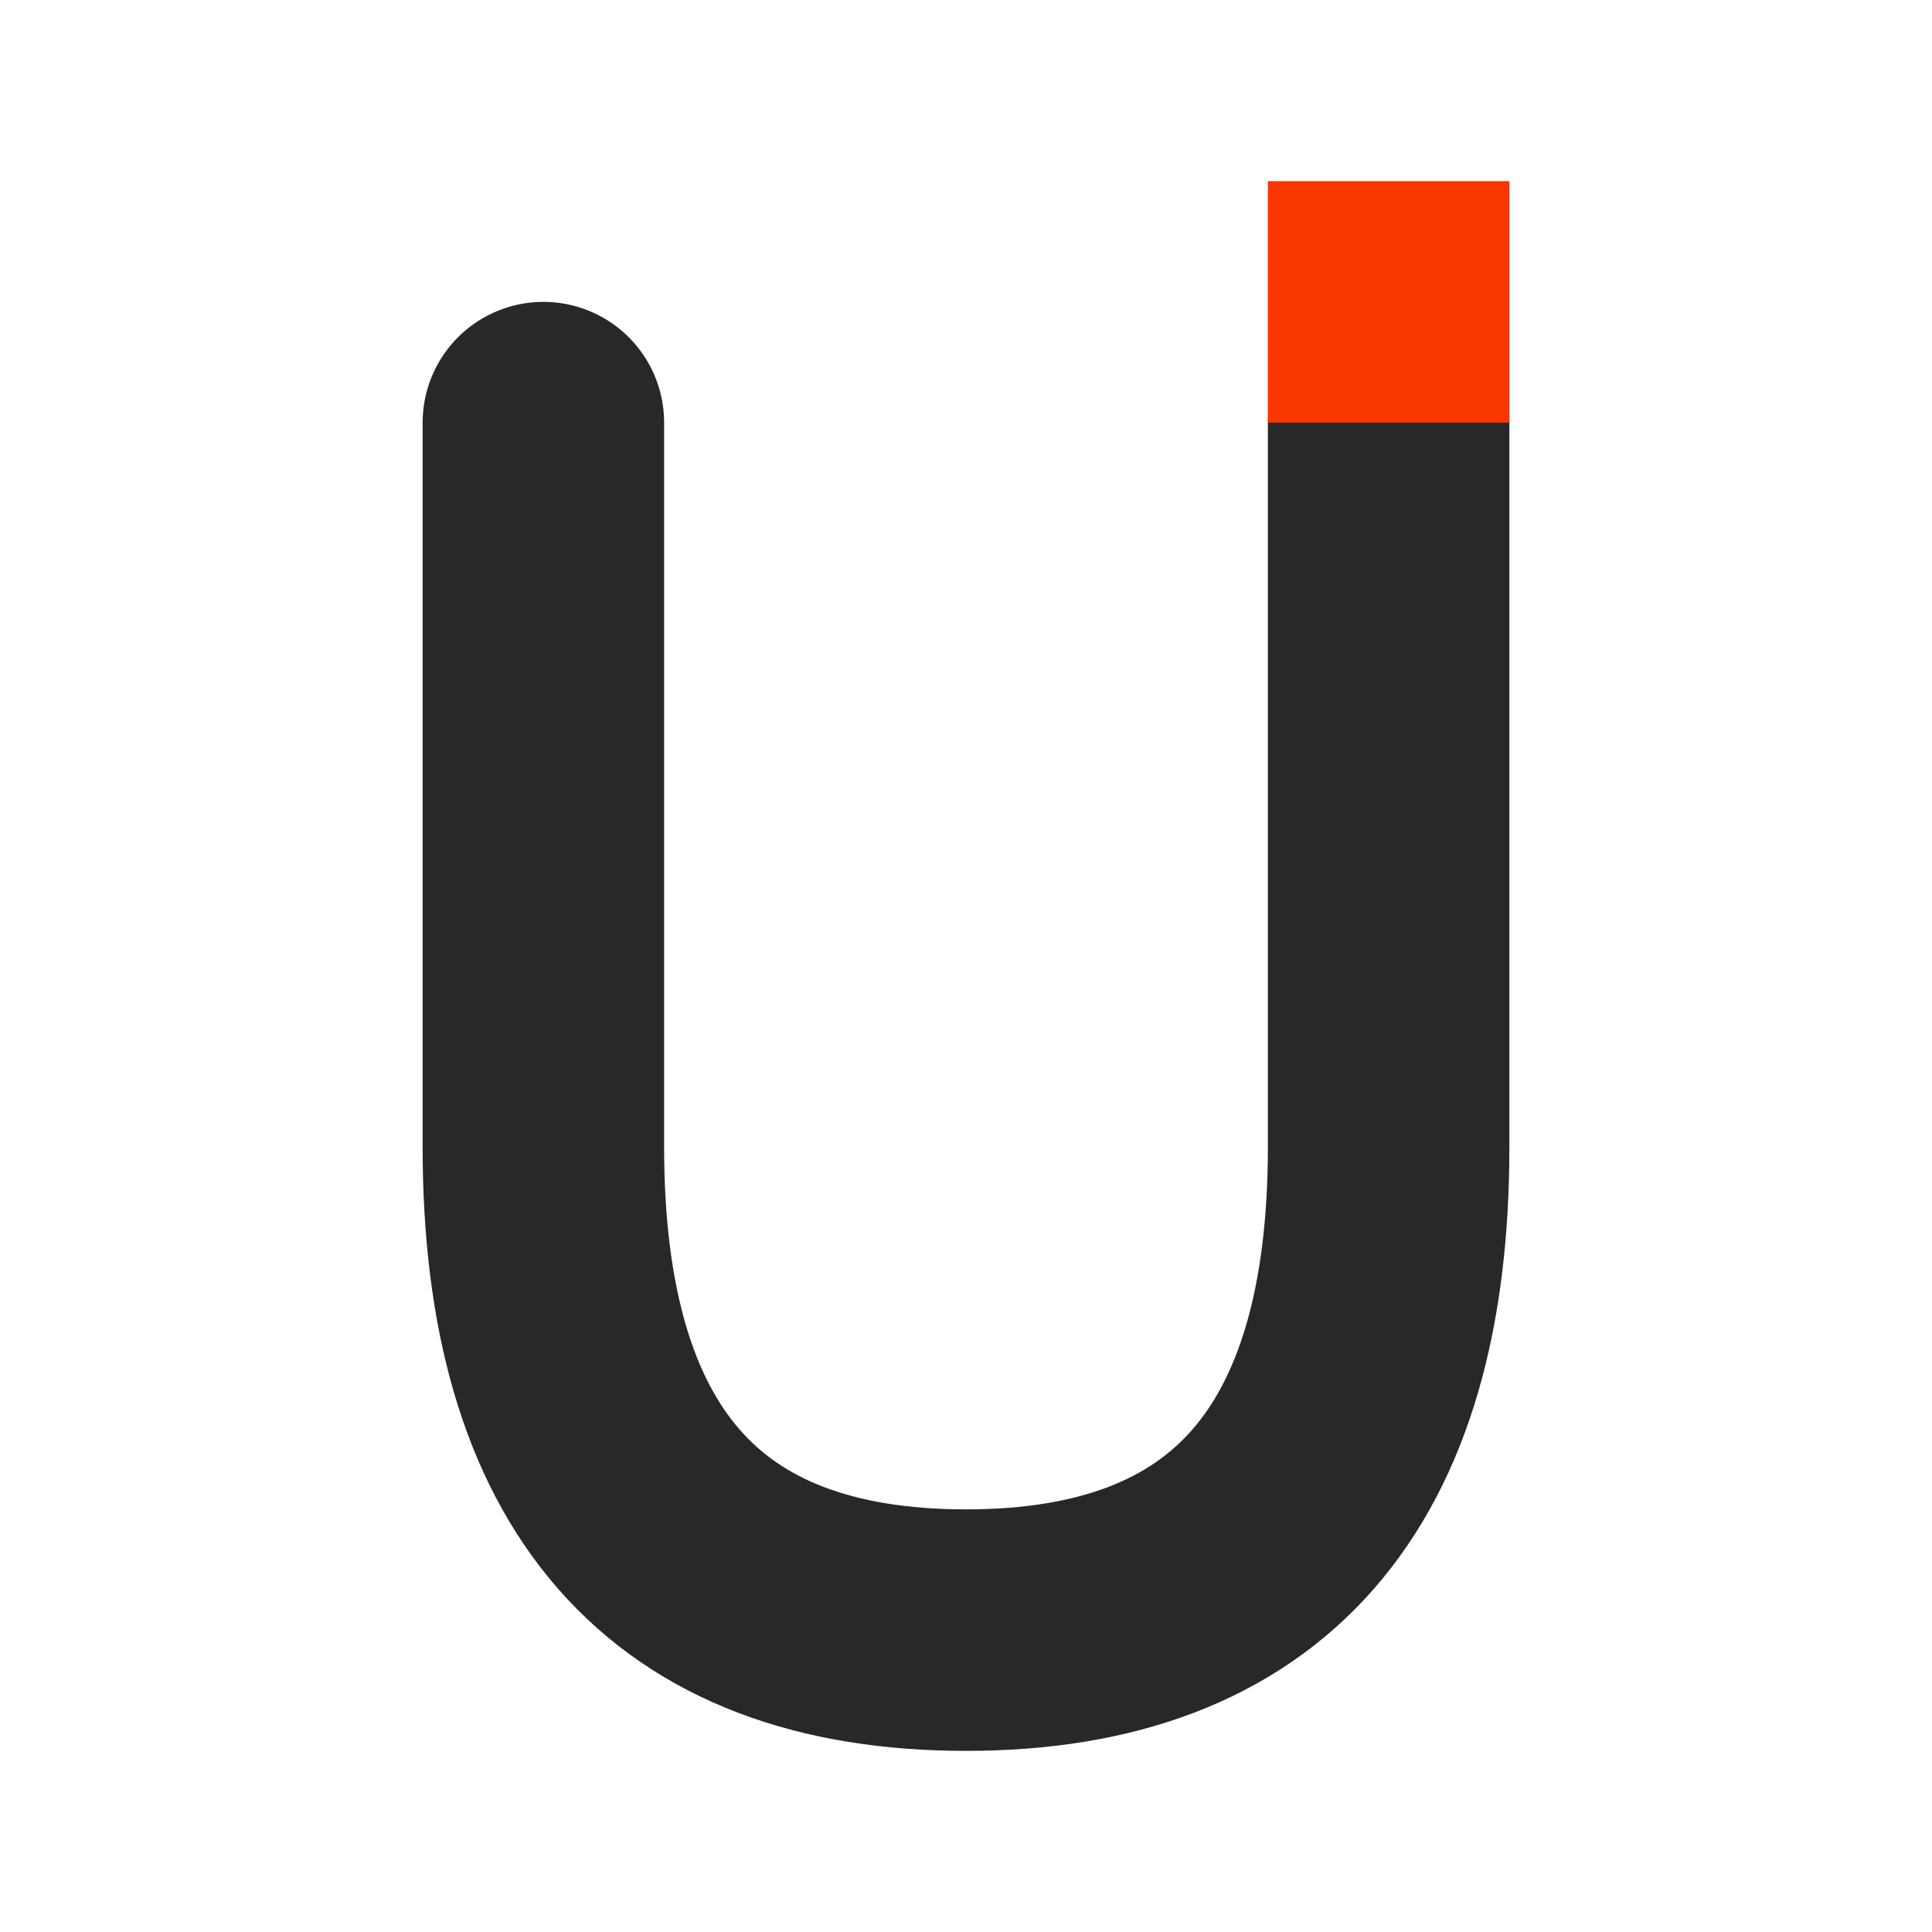
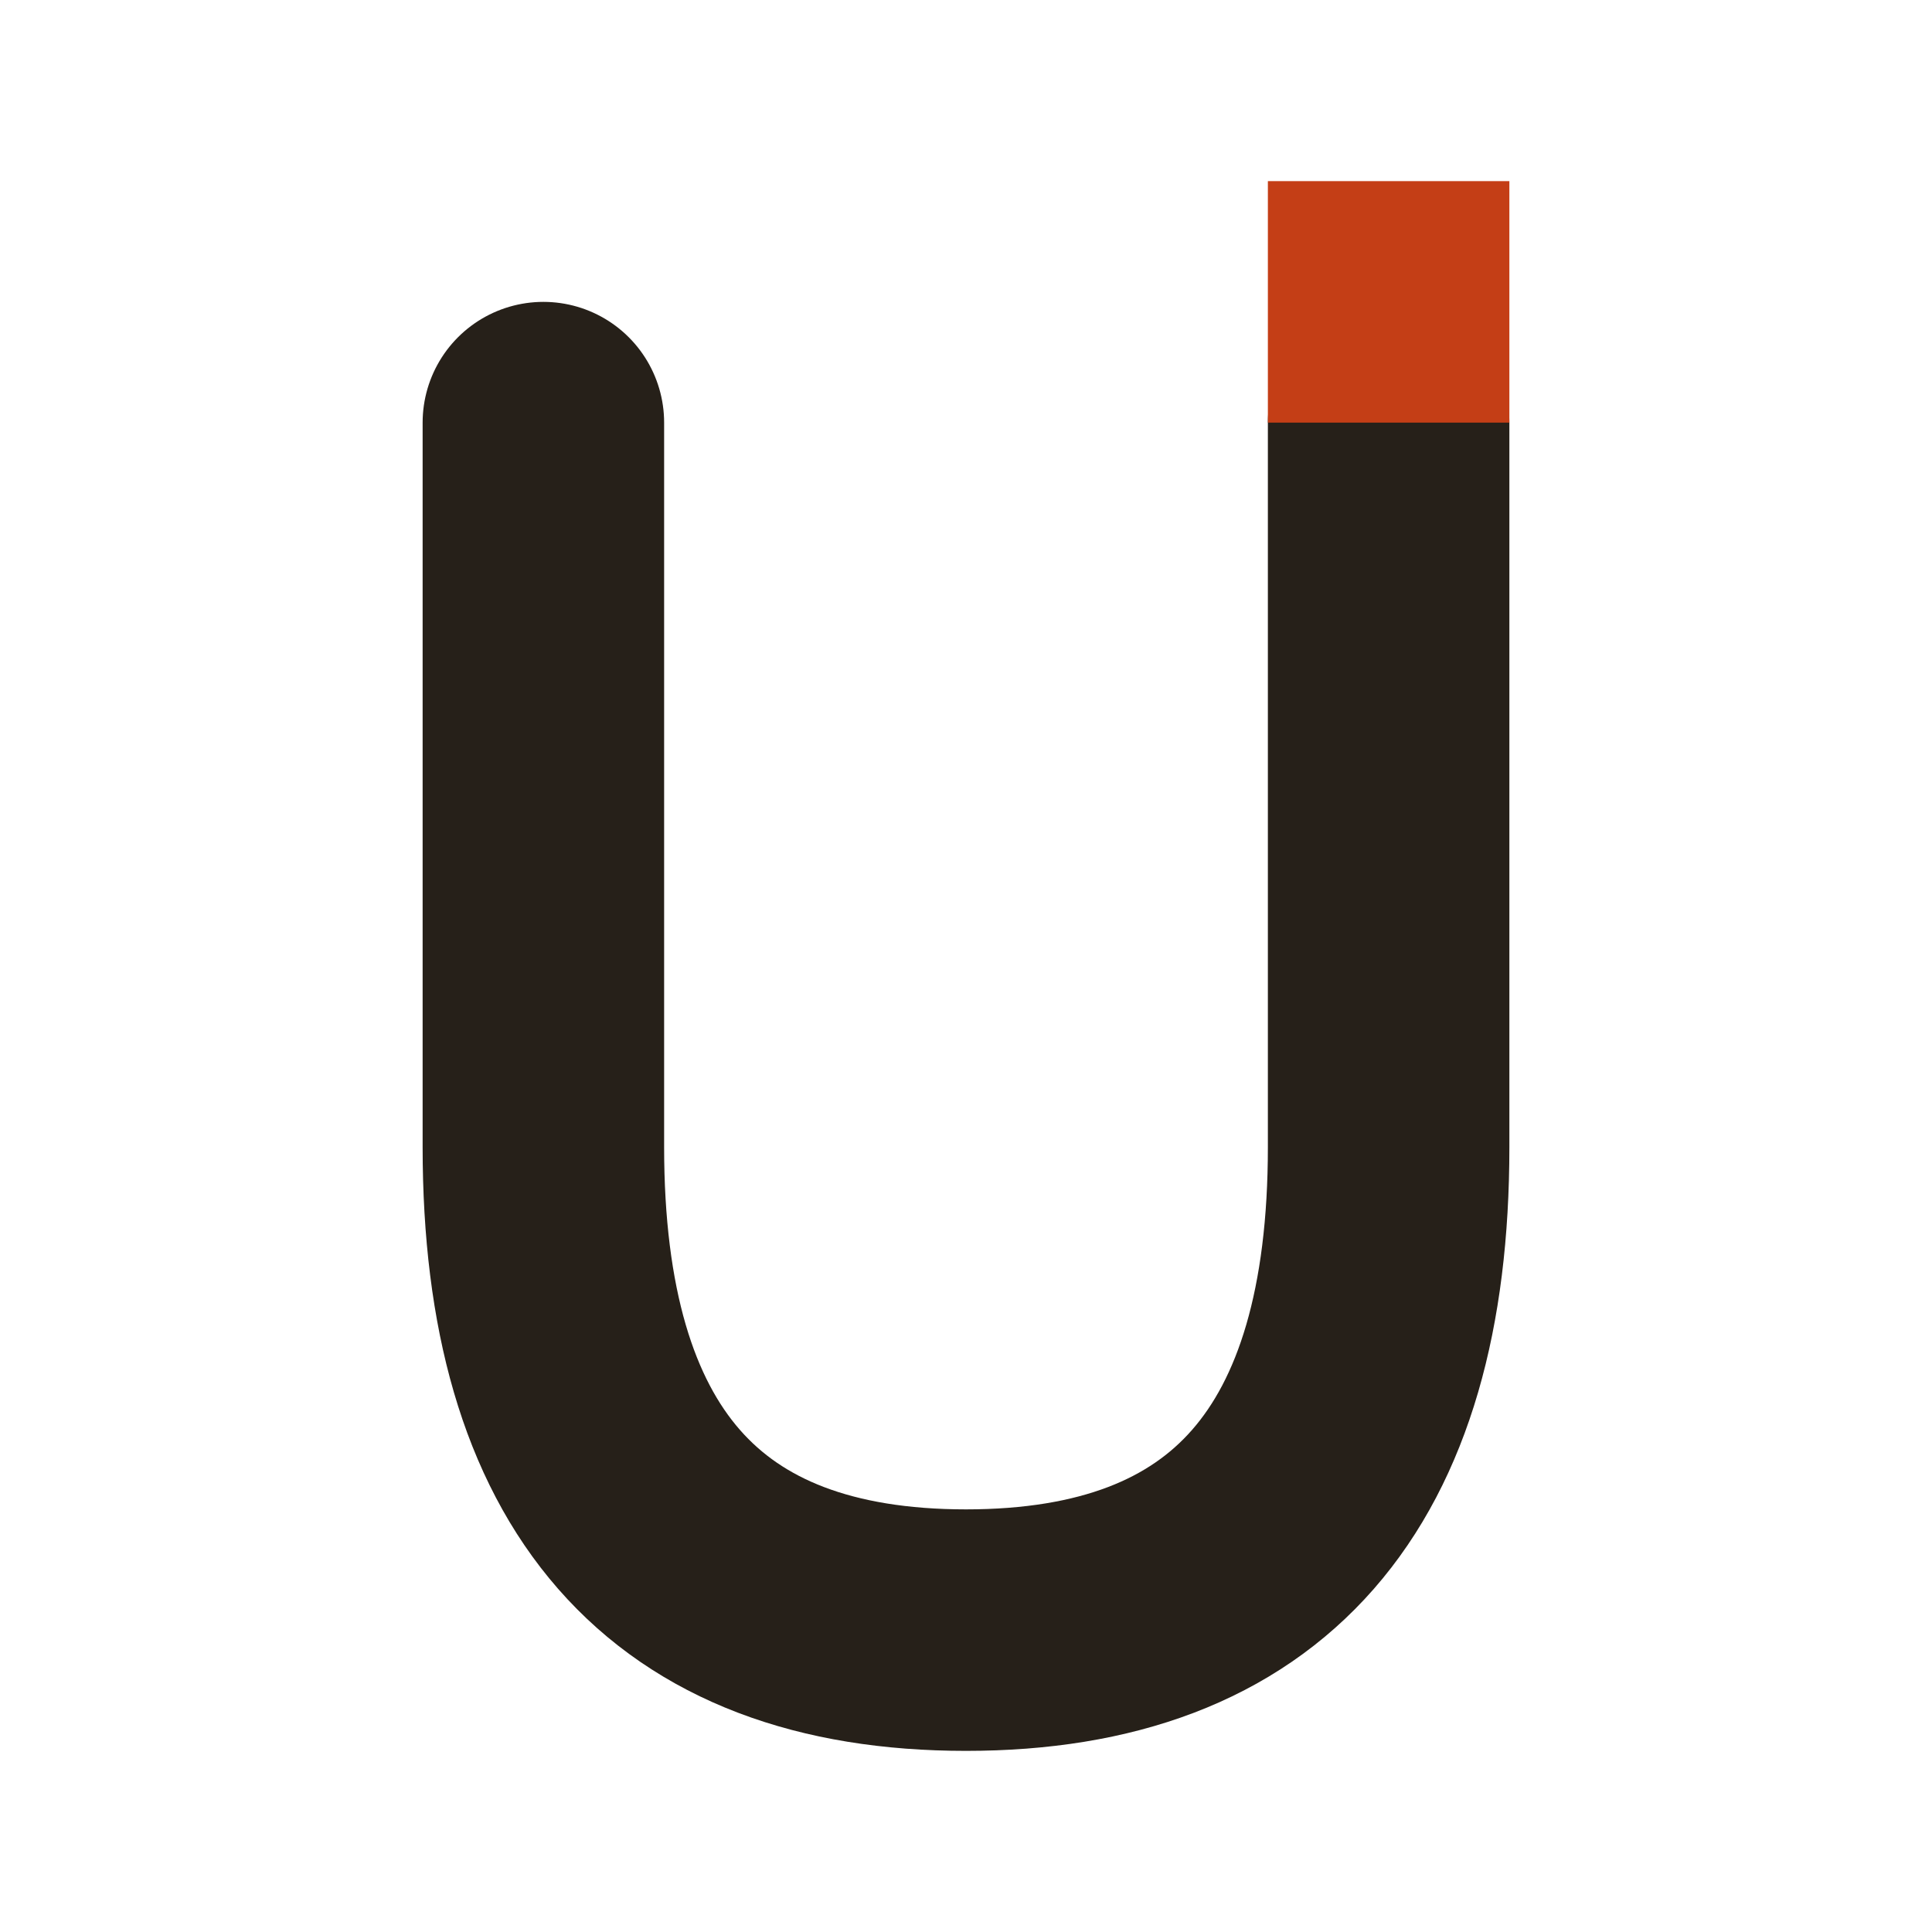
<svg xmlns="http://www.w3.org/2000/svg" width="32" height="32" viewBox="0 0 32 32">
-   <path d="M9 7L9 19Q9 27 16 27Q23 27 23 19L23 7" fill="none" stroke="#282828" stroke-width="4" stroke-linecap="round" stroke-linejoin="round" />
-   <rect x="21" y="3" width="4" height="4" fill="#FA3600" />
+   <path d="M9 7L9 19Q9 27 16 27Q23 27 23 19L23 7" fill="none" stroke="#262019" stroke-width="4" stroke-linecap="round" stroke-linejoin="round" />
+   <rect x="21" y="3" width="4" height="4" fill="#C43E16" />
</svg>
